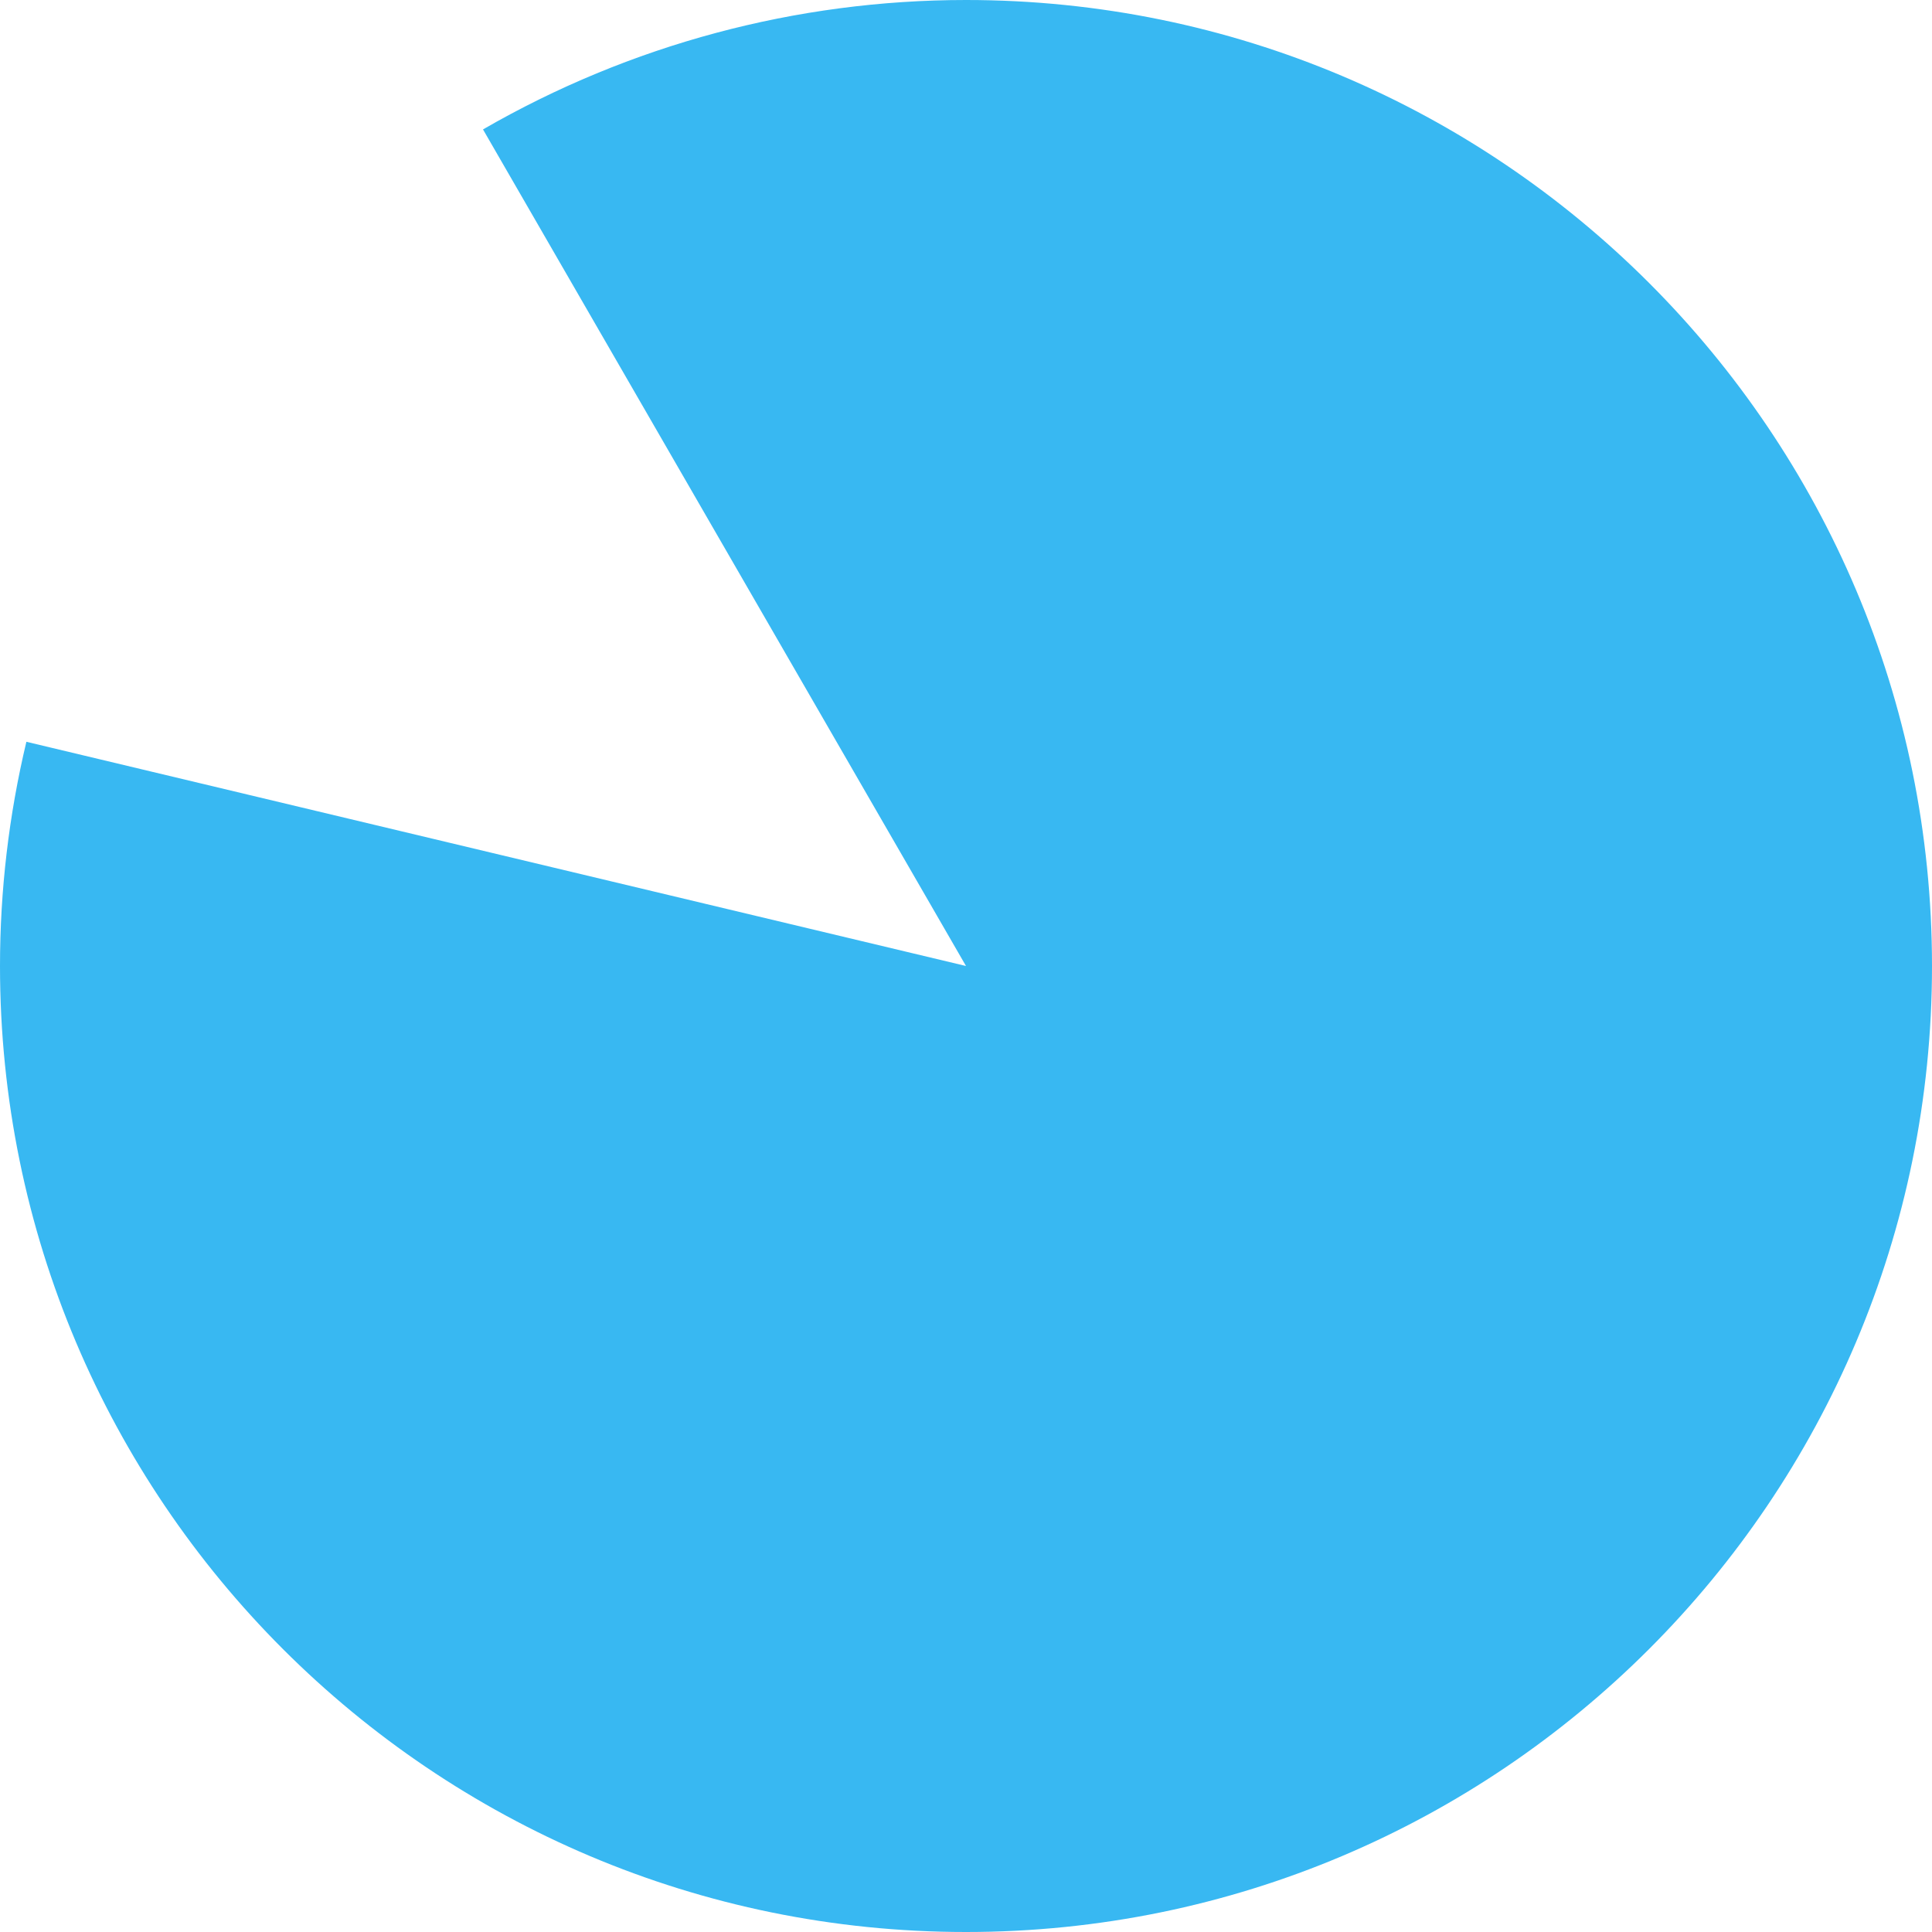
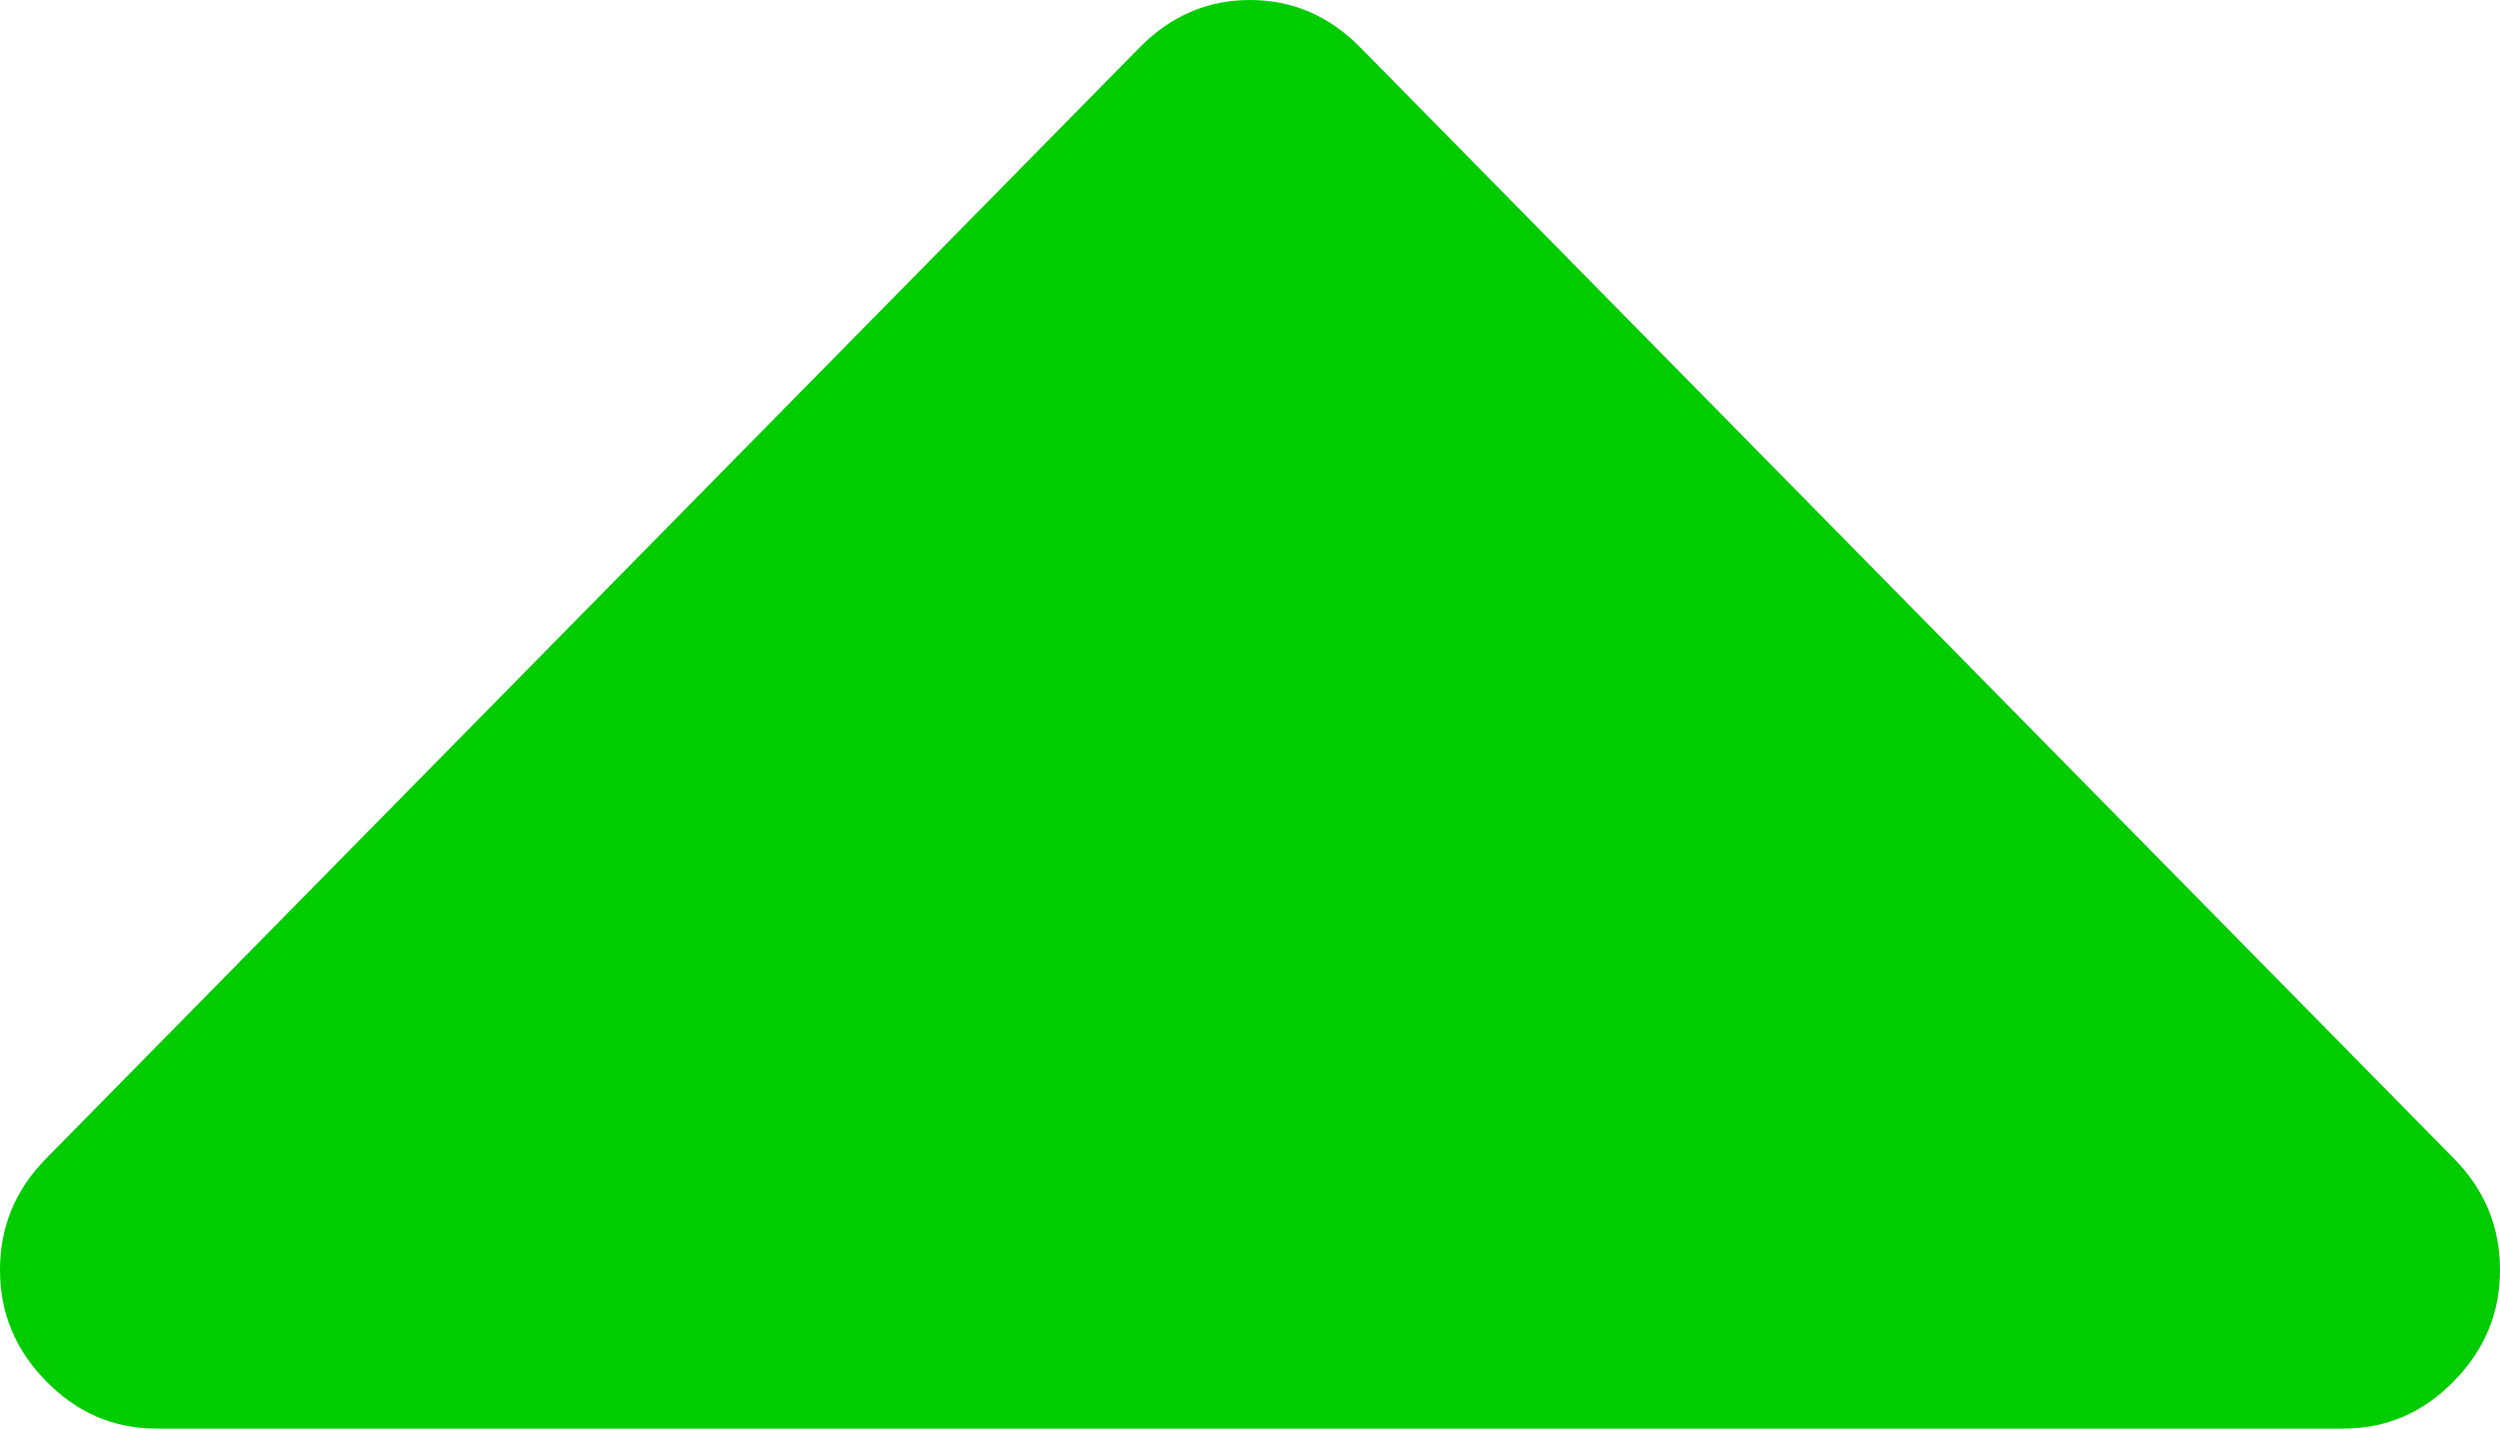
- <svg xmlns="http://www.w3.org/2000/svg" version="1.1" width="160px" height="160px">
-   <g transform="matrix(1 0 0 1 -1477 -2618 )">
-     <path d="M 1557 2618  C 1601.183 2618  1637 2653.817  1637 2698  C 1637 2742.183  1601.183 2778  1557 2778  C 1512.817 2778  1477 2742.183  1477 2698  C 1477 2691.746  1477.733 2685.514  1479.185 2679.431  L 1557 2698  L 1517 2628.718  C 1529.162 2621.697  1542.957 2618  1557 2618  Z " fill-rule="nonzero" fill="#38b8f2" stroke="none" />
+ <svg xmlns="http://www.w3.org/2000/svg" version="1.1" width="7px" height="4px">
+   <g transform="matrix(1 0 0 1 -569 -3023 )">
+     <path d="M 6.87 3.868  C 6.957 3.78  7 3.676  7 3.556  C 7 3.435  6.957 3.331  6.87 3.243  L 3.808 0.132  C 3.721 0.044  3.618 0  3.5 0  C 3.382 0  3.279 0.044  3.192 0.132  L 0.13 3.243  C 0.043 3.331  0 3.435  0 3.556  C 0 3.676  0.043 3.78  0.13 3.868  C 0.216 3.956  0.319 4  0.438 4  L 6.562 4  C 6.681 4  6.784 3.956  6.87 3.868  Z " fill-rule="nonzero" fill="#00cc00" stroke="none" transform="matrix(1 0 0 1 569 3023 )" />
  </g>
</svg>
